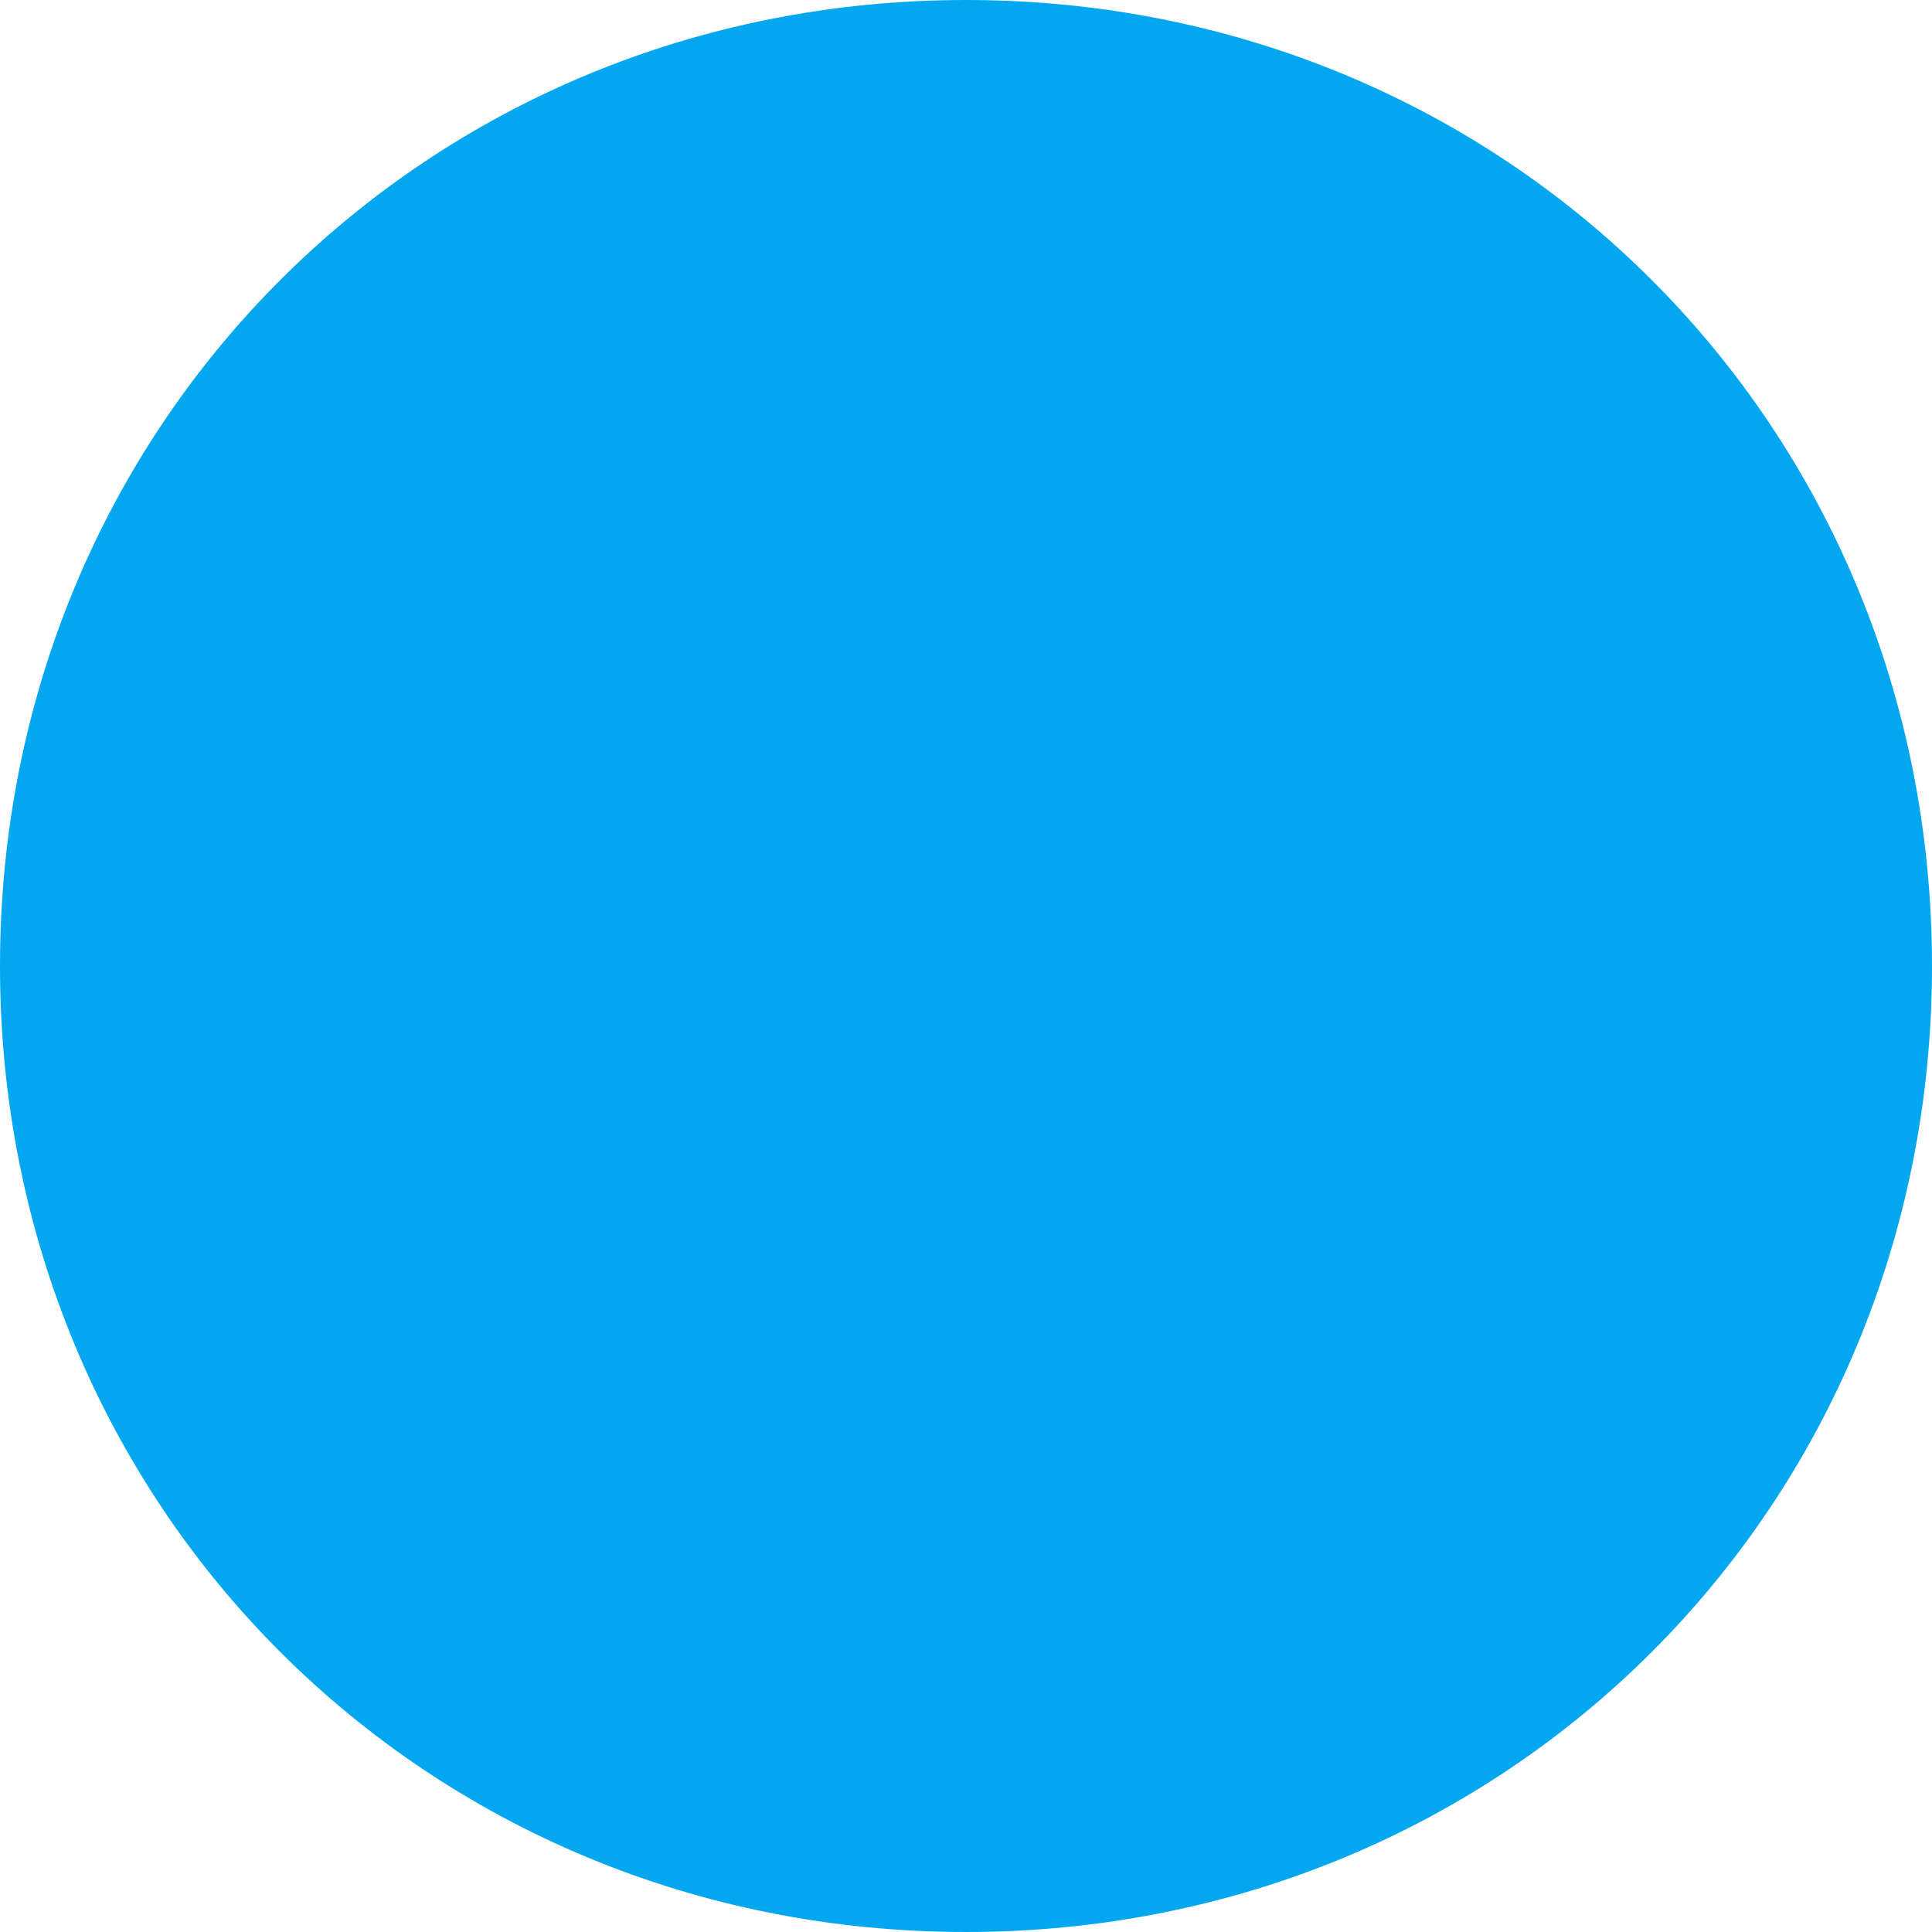
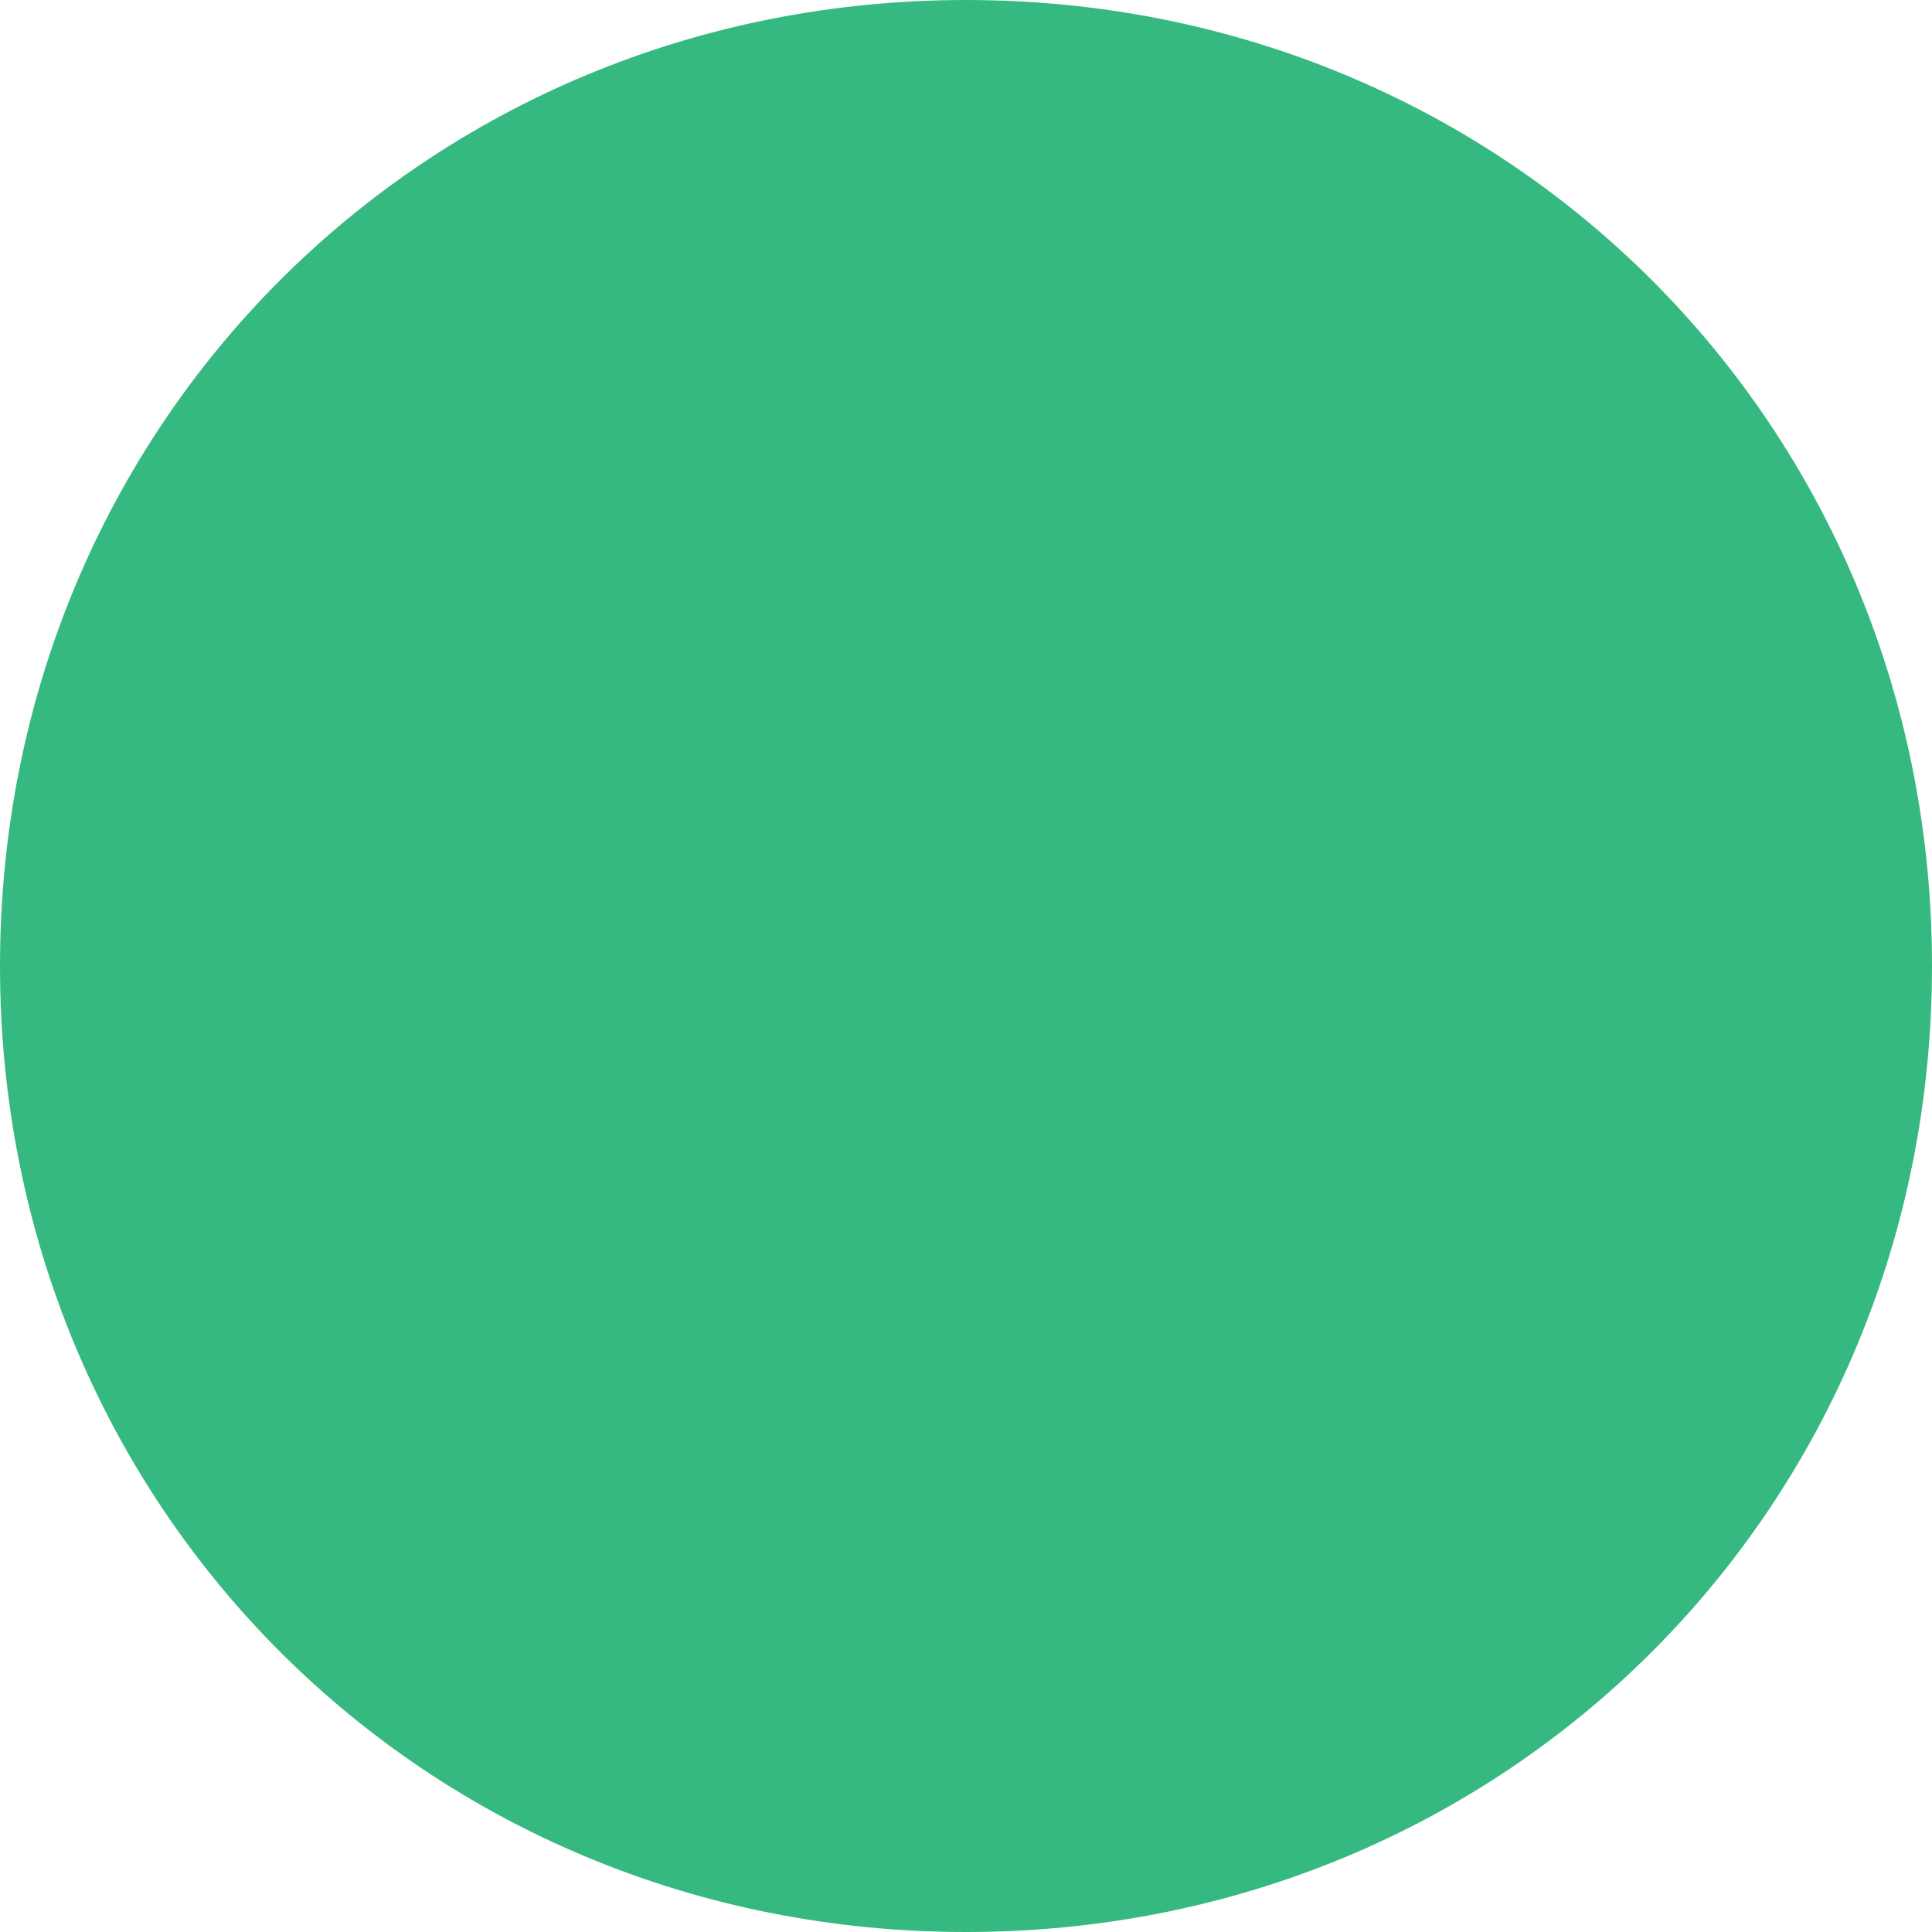
<svg xmlns="http://www.w3.org/2000/svg" version="1.1" width="8px" height="8px">
-   <g transform="matrix(1 0 0 1 -2706 -1015 )">
-     <path d="M 2710 1015  C 2712.24 1015  2714 1016.76  2714 1019  C 2714 1021.24  2712.24 1023  2710 1023  C 2707.76 1023  2706 1021.24  2706 1019  C 2706 1016.76  2707.76 1015  2710 1015  Z " fill-rule="nonzero" fill="#02a7f0" stroke="none" />
+   <g transform="matrix(1 0 0 1 -2706 -965 )">
+     <path d="M 2710 965  C 2712.24 965  2714 966.76  2714 969  C 2714 971.24  2712.24 973  2710 973  C 2707.76 973  2706 971.24  2706 969  C 2706 966.76  2707.76 965  2710 965  Z " fill-rule="nonzero" fill="#36b981" stroke="none" />
  </g>
</svg>
